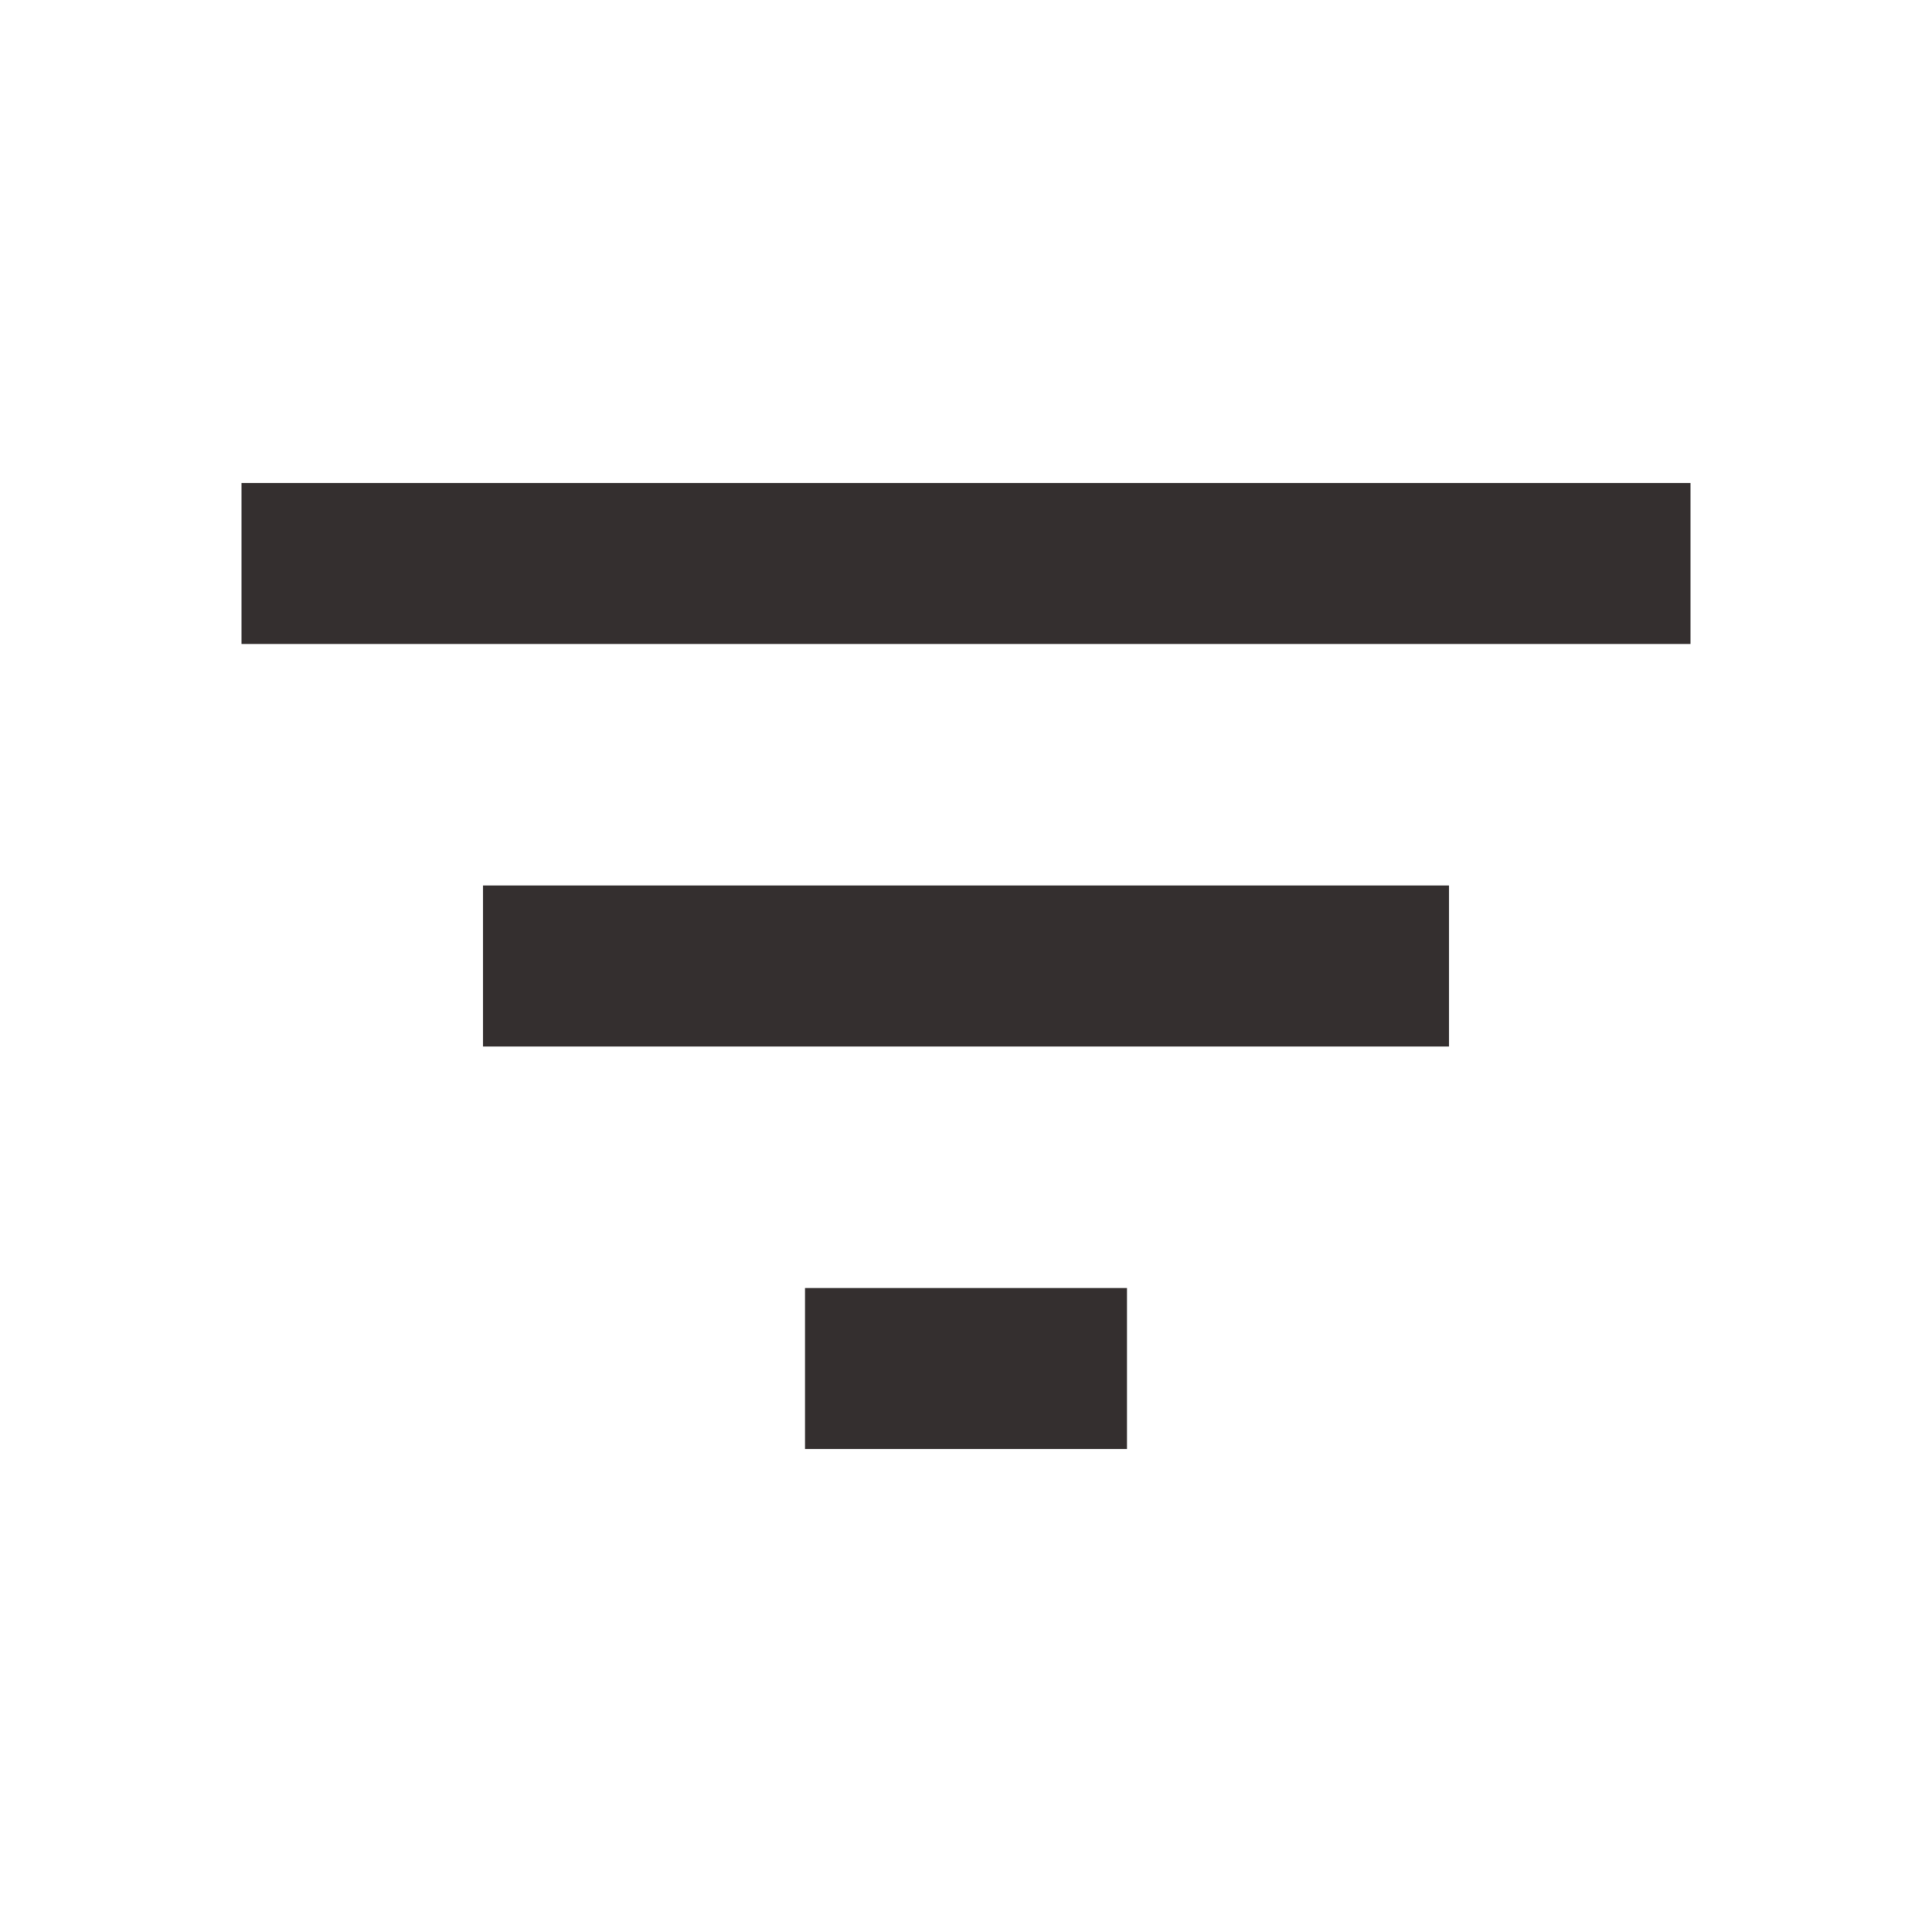
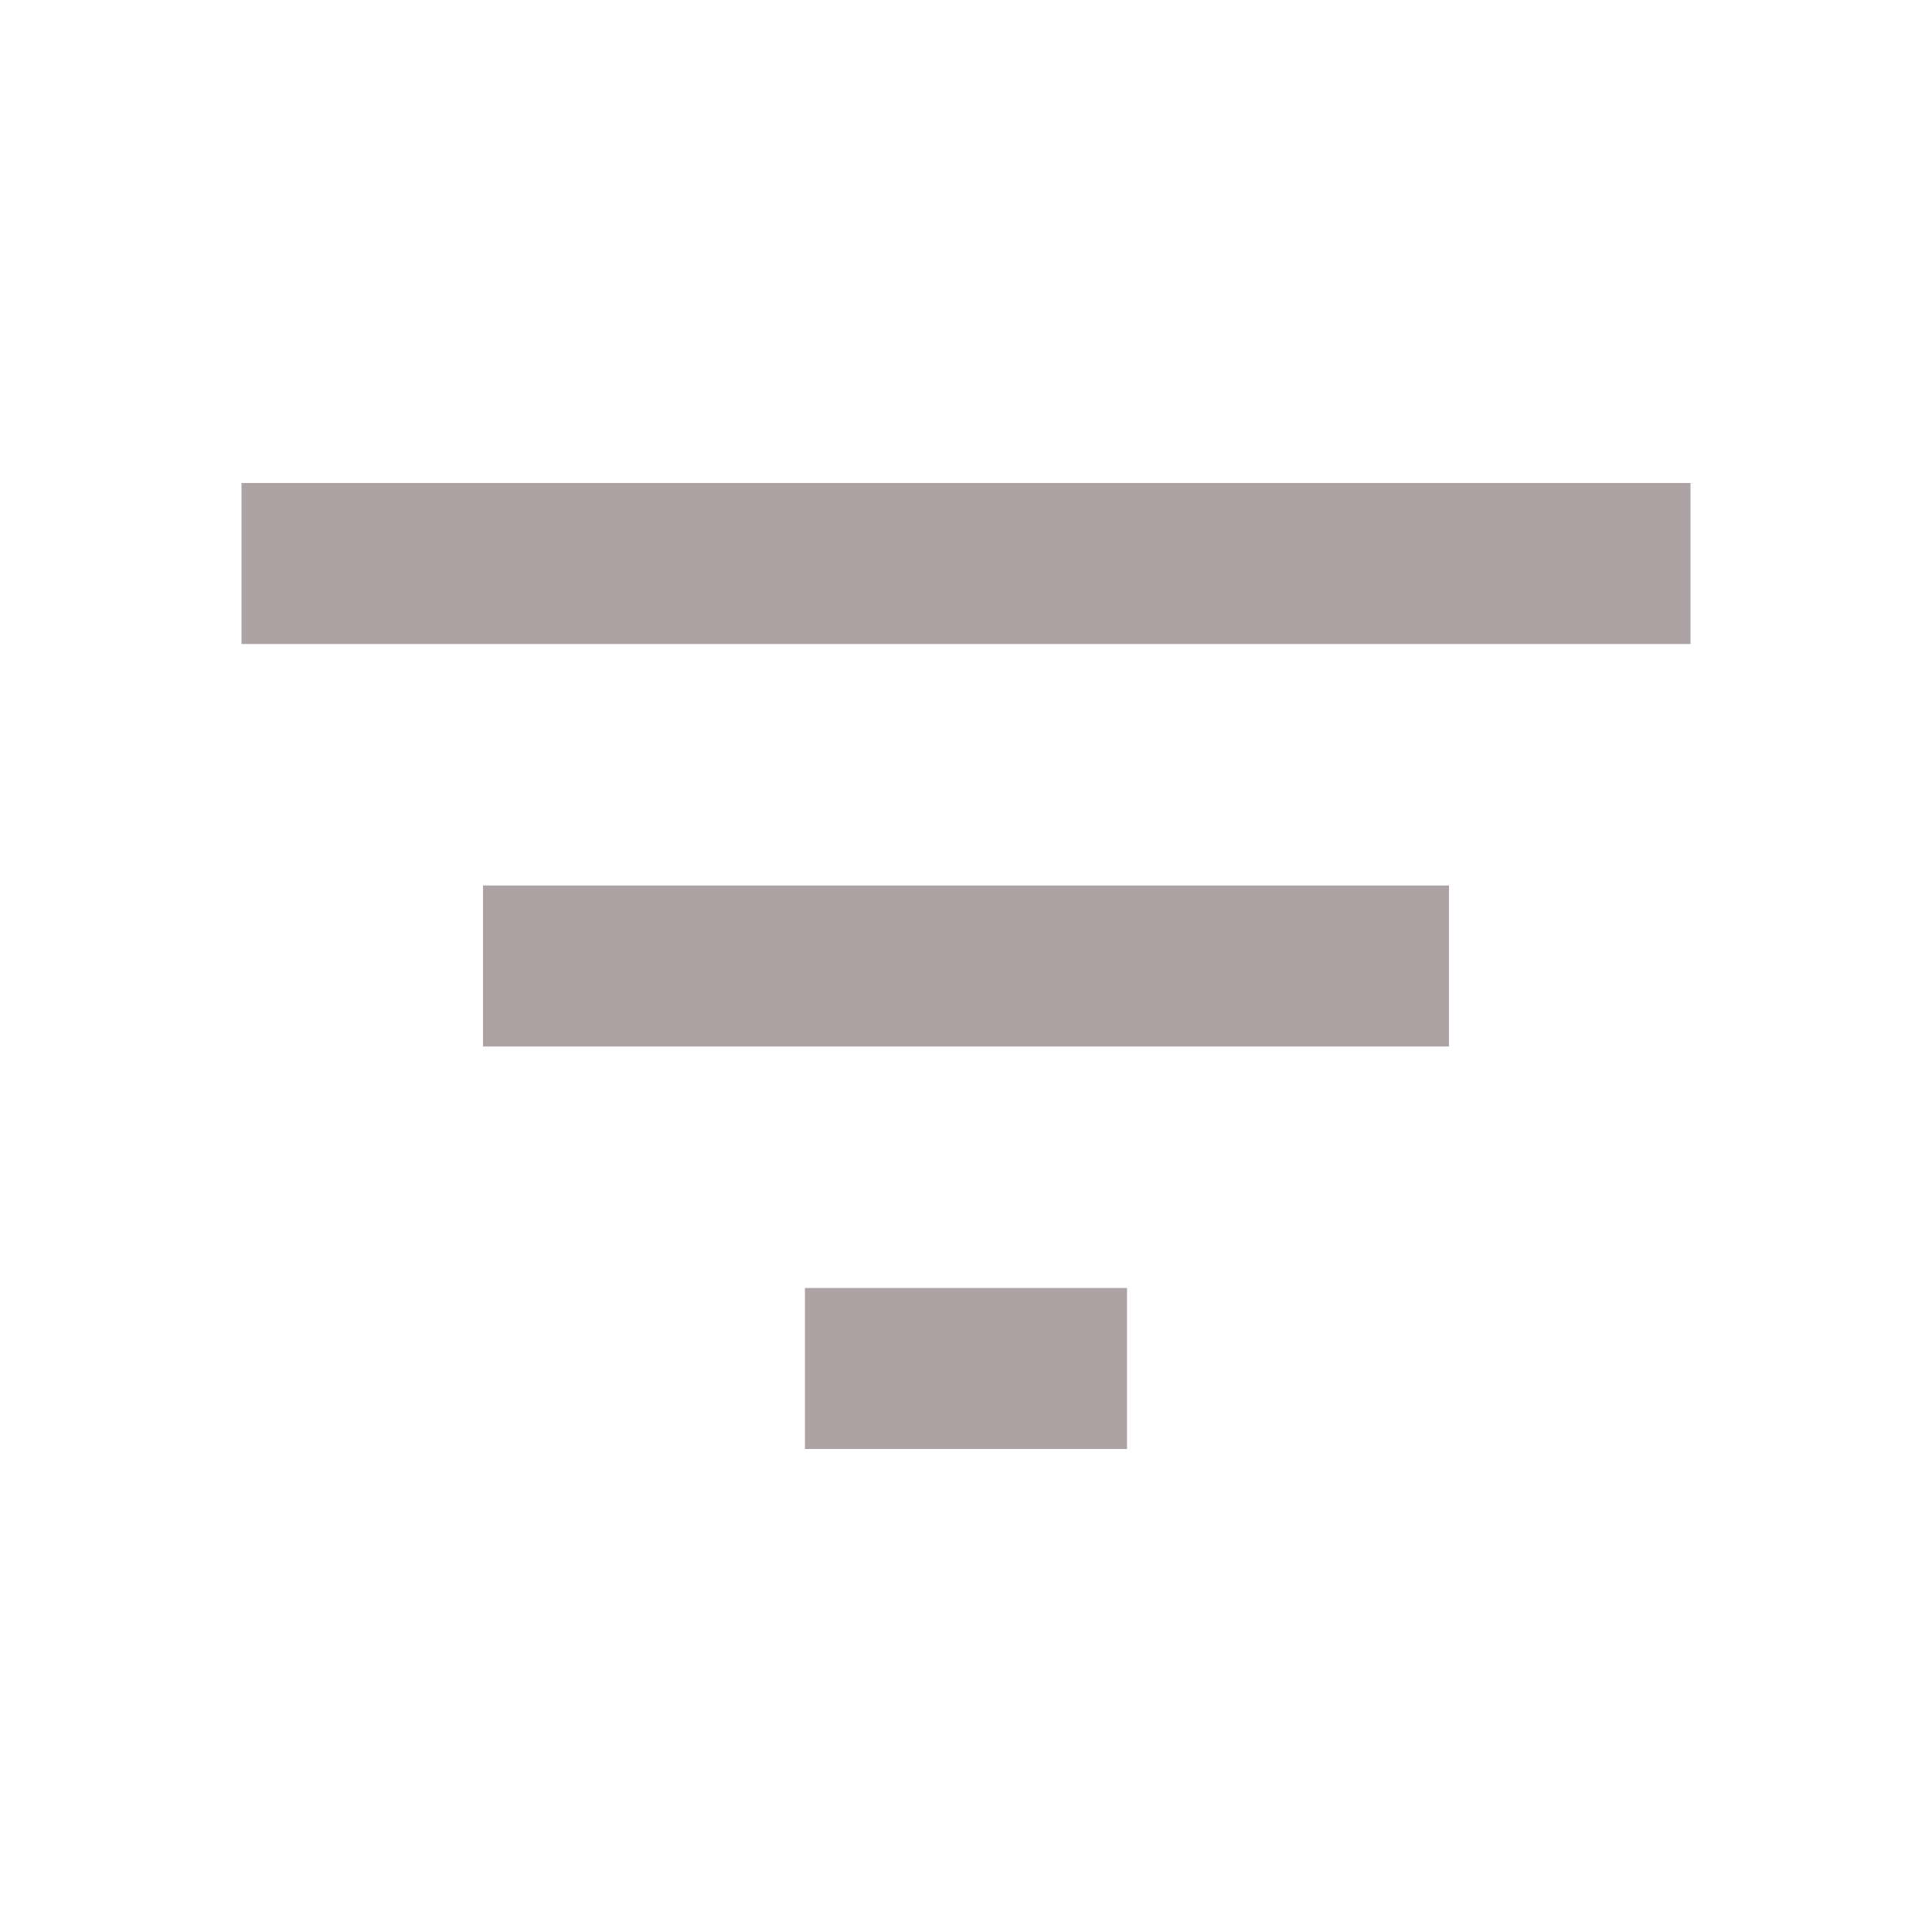
- <svg xmlns="http://www.w3.org/2000/svg" viewBox="0 0 24 24" fill="#342f2f" width="48px" height="48px">
+ <svg xmlns="http://www.w3.org/2000/svg" viewBox="0 0 24 24" fill="#ada2a4" width="48px" height="48px">
  <path d="M10 18h4v-2h-4v2zM3 6v2h18V6H3zm3 7h12v-2H6v2z" />
  <path d="M0 0h24v24H0z" fill="none" />
</svg>
